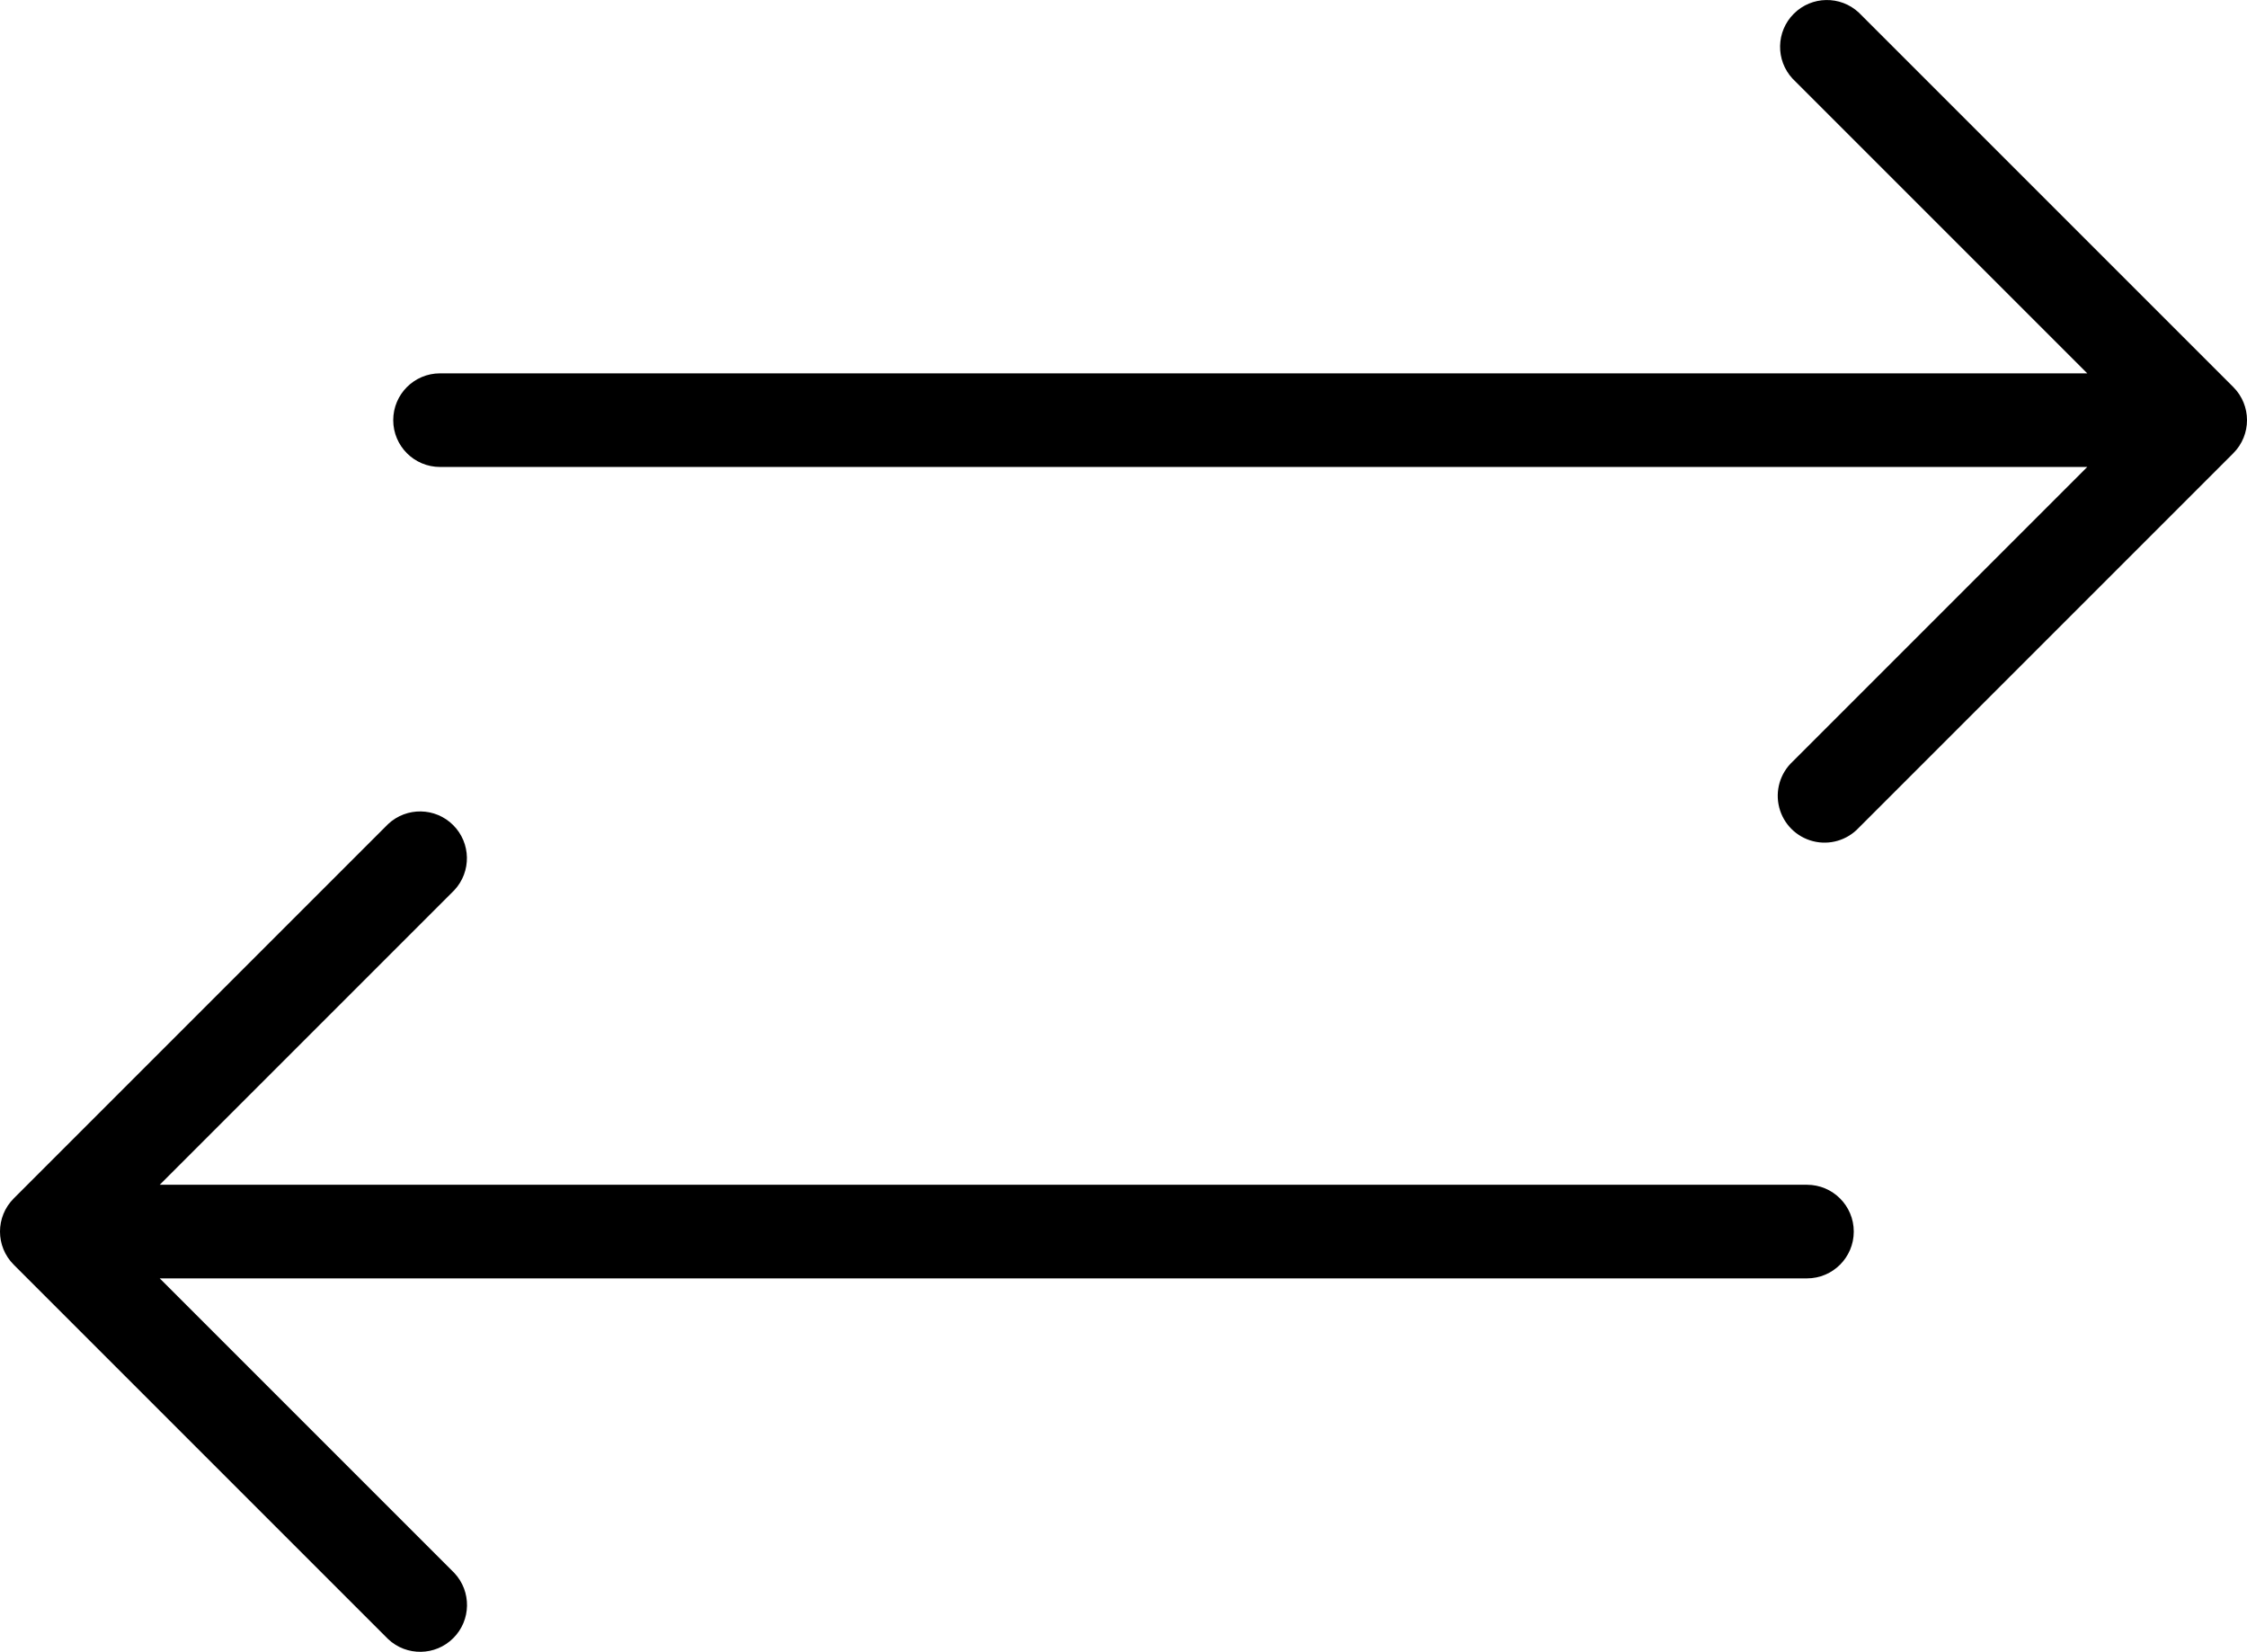
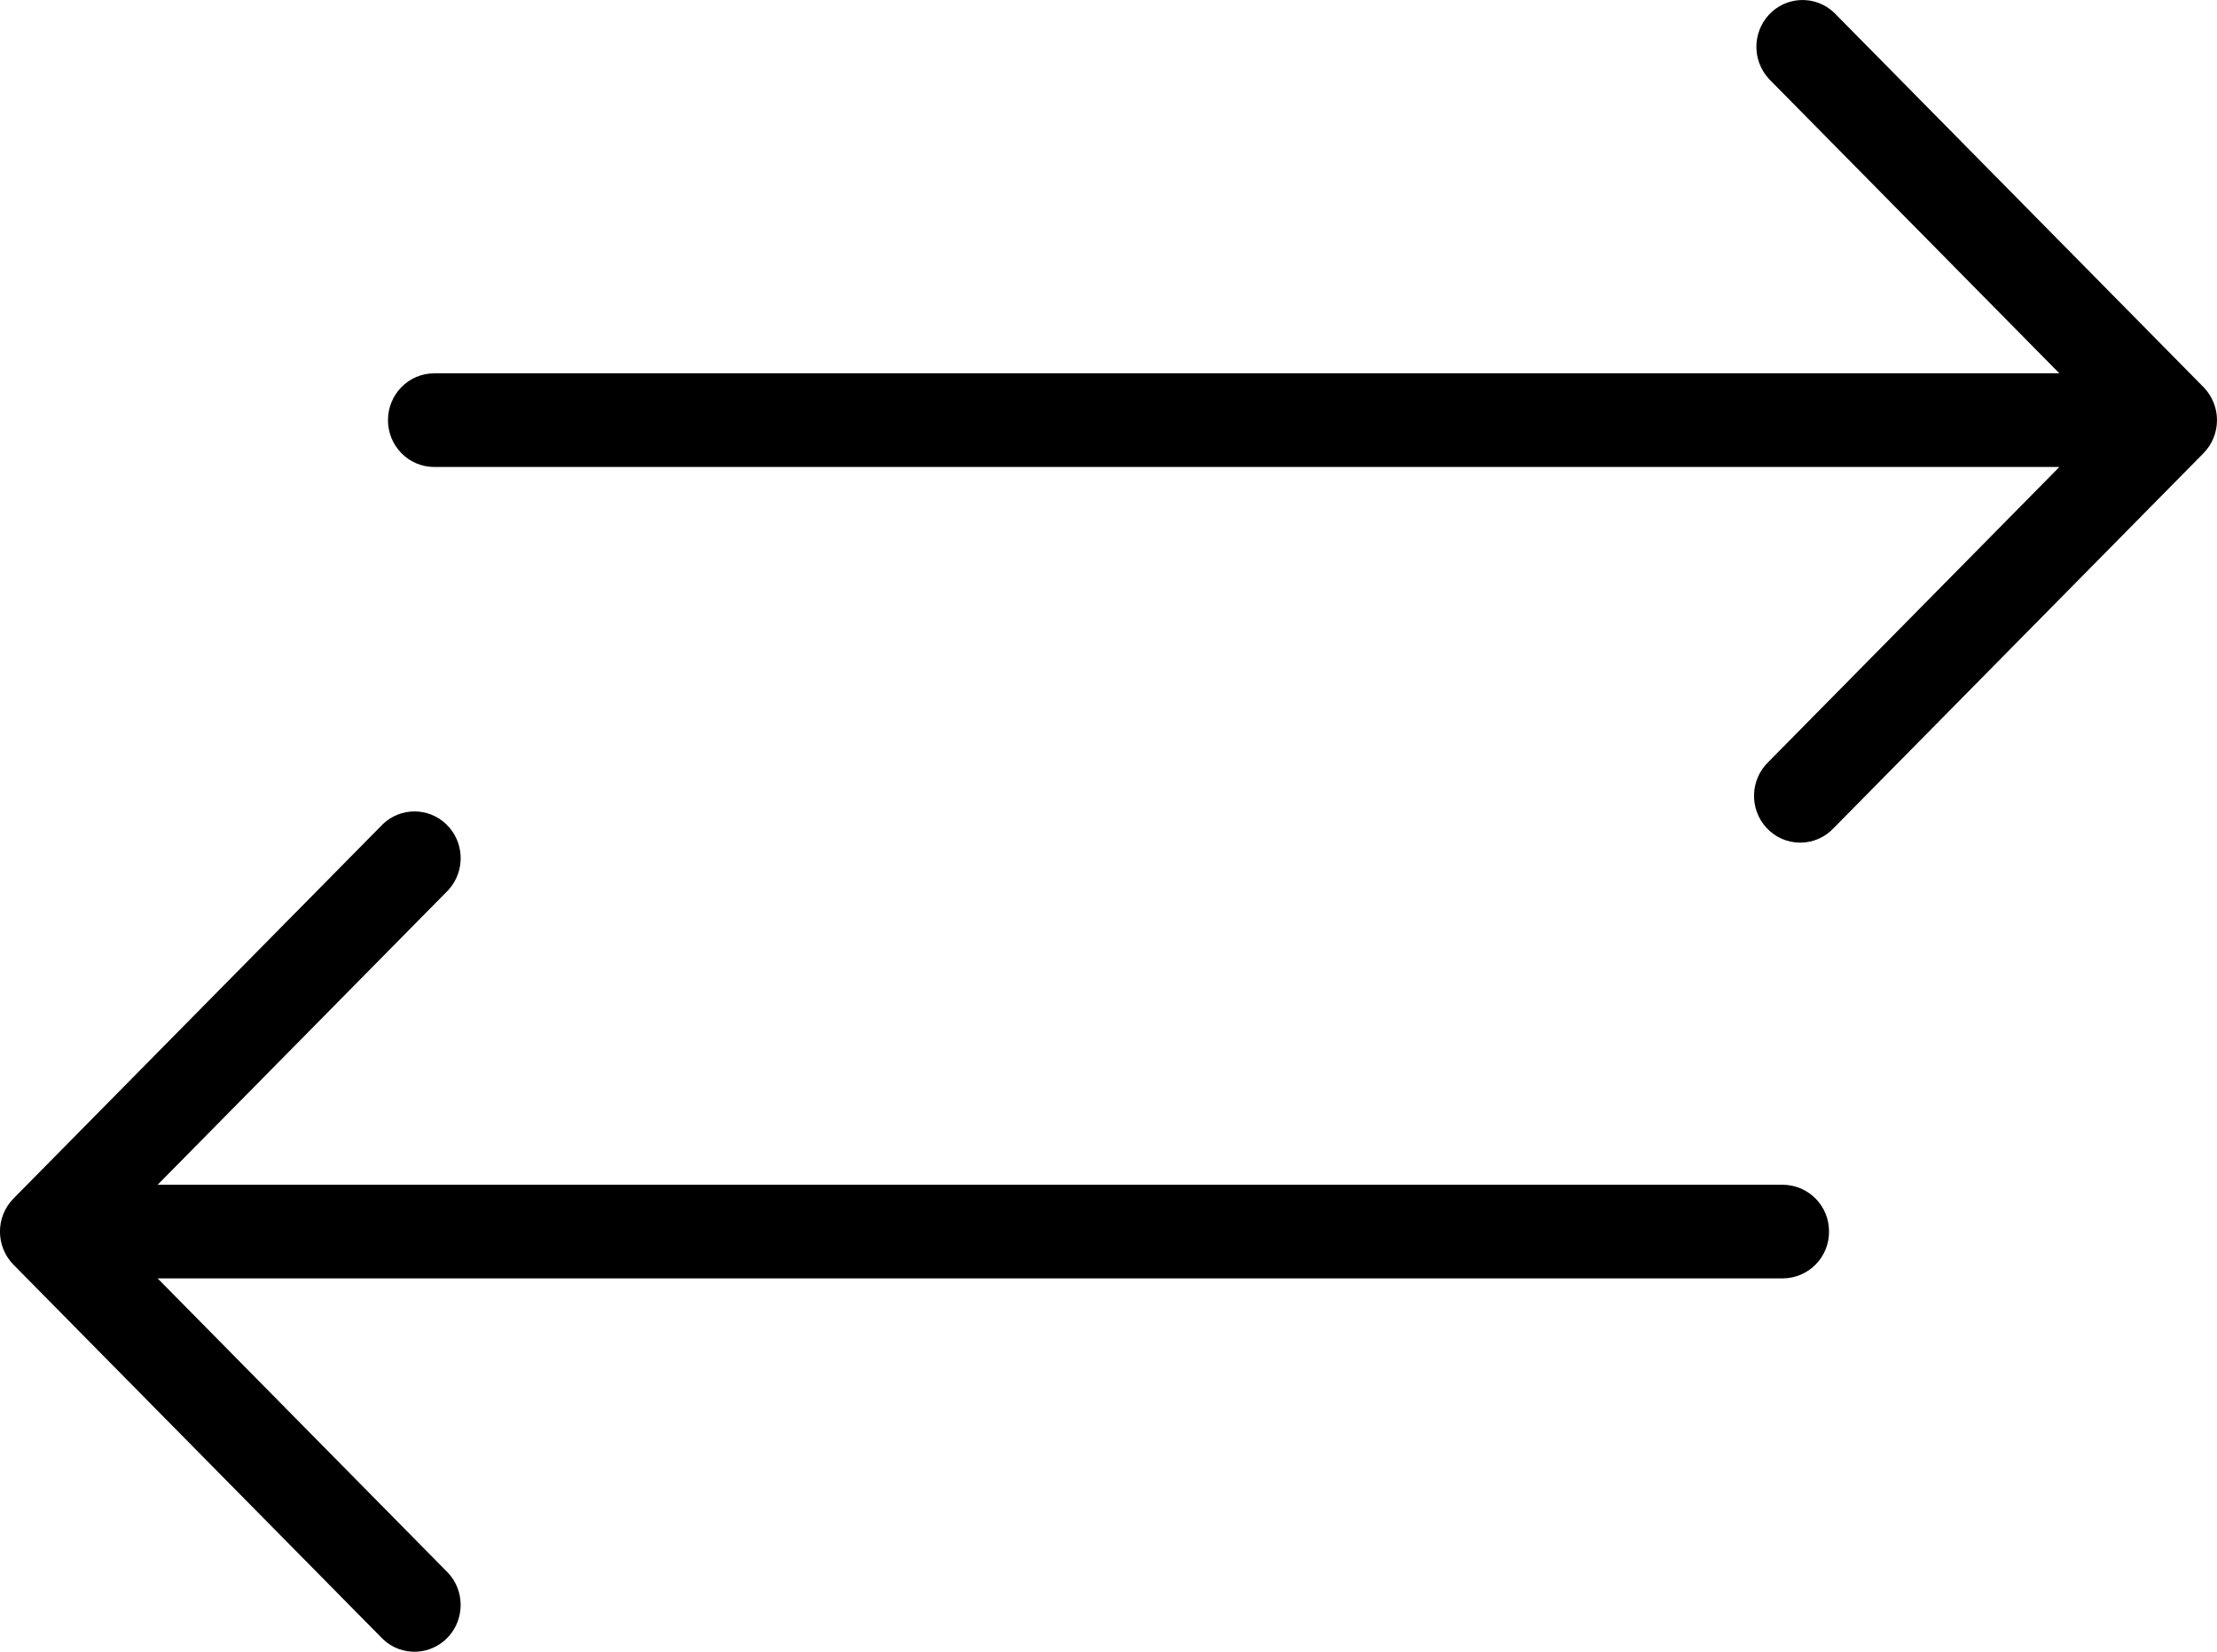
- <svg xmlns="http://www.w3.org/2000/svg" width="171.41" height="126">
-   <path d="M136.75 6.006l22.474 22.474H33.568a3.571 3.571 0 0 0 0 7.142h125.656L136.75 58.096a3.571 3.571 0 1 0 5.047 5.047l28.569-28.569a3.571 3.571 0 0 0 0-5.047L141.797.96a3.571 3.571 0 0 0-5.047 5.047zM29.613 62.857L1.044 91.426a3.571 3.571 0 0 0 0 5.047l28.569 28.569a3.571 3.571 0 0 0 5.047-5.048L12.186 97.52h125.656a3.571 3.571 0 0 0 0-7.142H12.186L34.66 67.904a3.571 3.571 0 0 0-5.047-5.047z" />
+ <svg xmlns="http://www.w3.org/2000/svg" width="51" height="38">
+   <path d="M40.688 1.811l6.686 6.778H9.988c-.587 0-1.063.482-1.063 1.077s.476 1.077 1.063 1.077h37.386l-6.686 6.778a1.087 1.087 0 0 0-.053 1.522 1.052 1.052 0 0 0 1.554 0l8.5-8.616a1.087 1.087 0 0 0 0-1.522L42.19.289a1.052 1.052 0 0 0-1.501.054 1.088 1.088 0 0 0 0 1.468zM8.81 18.957l-8.5 8.616a1.087 1.087 0 0 0 0 1.522l8.5 8.616c.43.405 1.102.381 1.502-.054.38-.413.38-1.055 0-1.468L3.626 29.41h37.386a1.07 1.07 0 0 0 1.063-1.077 1.07 1.07 0 0 0-1.063-1.077H3.626l6.686-6.778c.4-.435.377-1.117-.053-1.522a1.052 1.052 0 0 0-1.448 0z" />
</svg>
